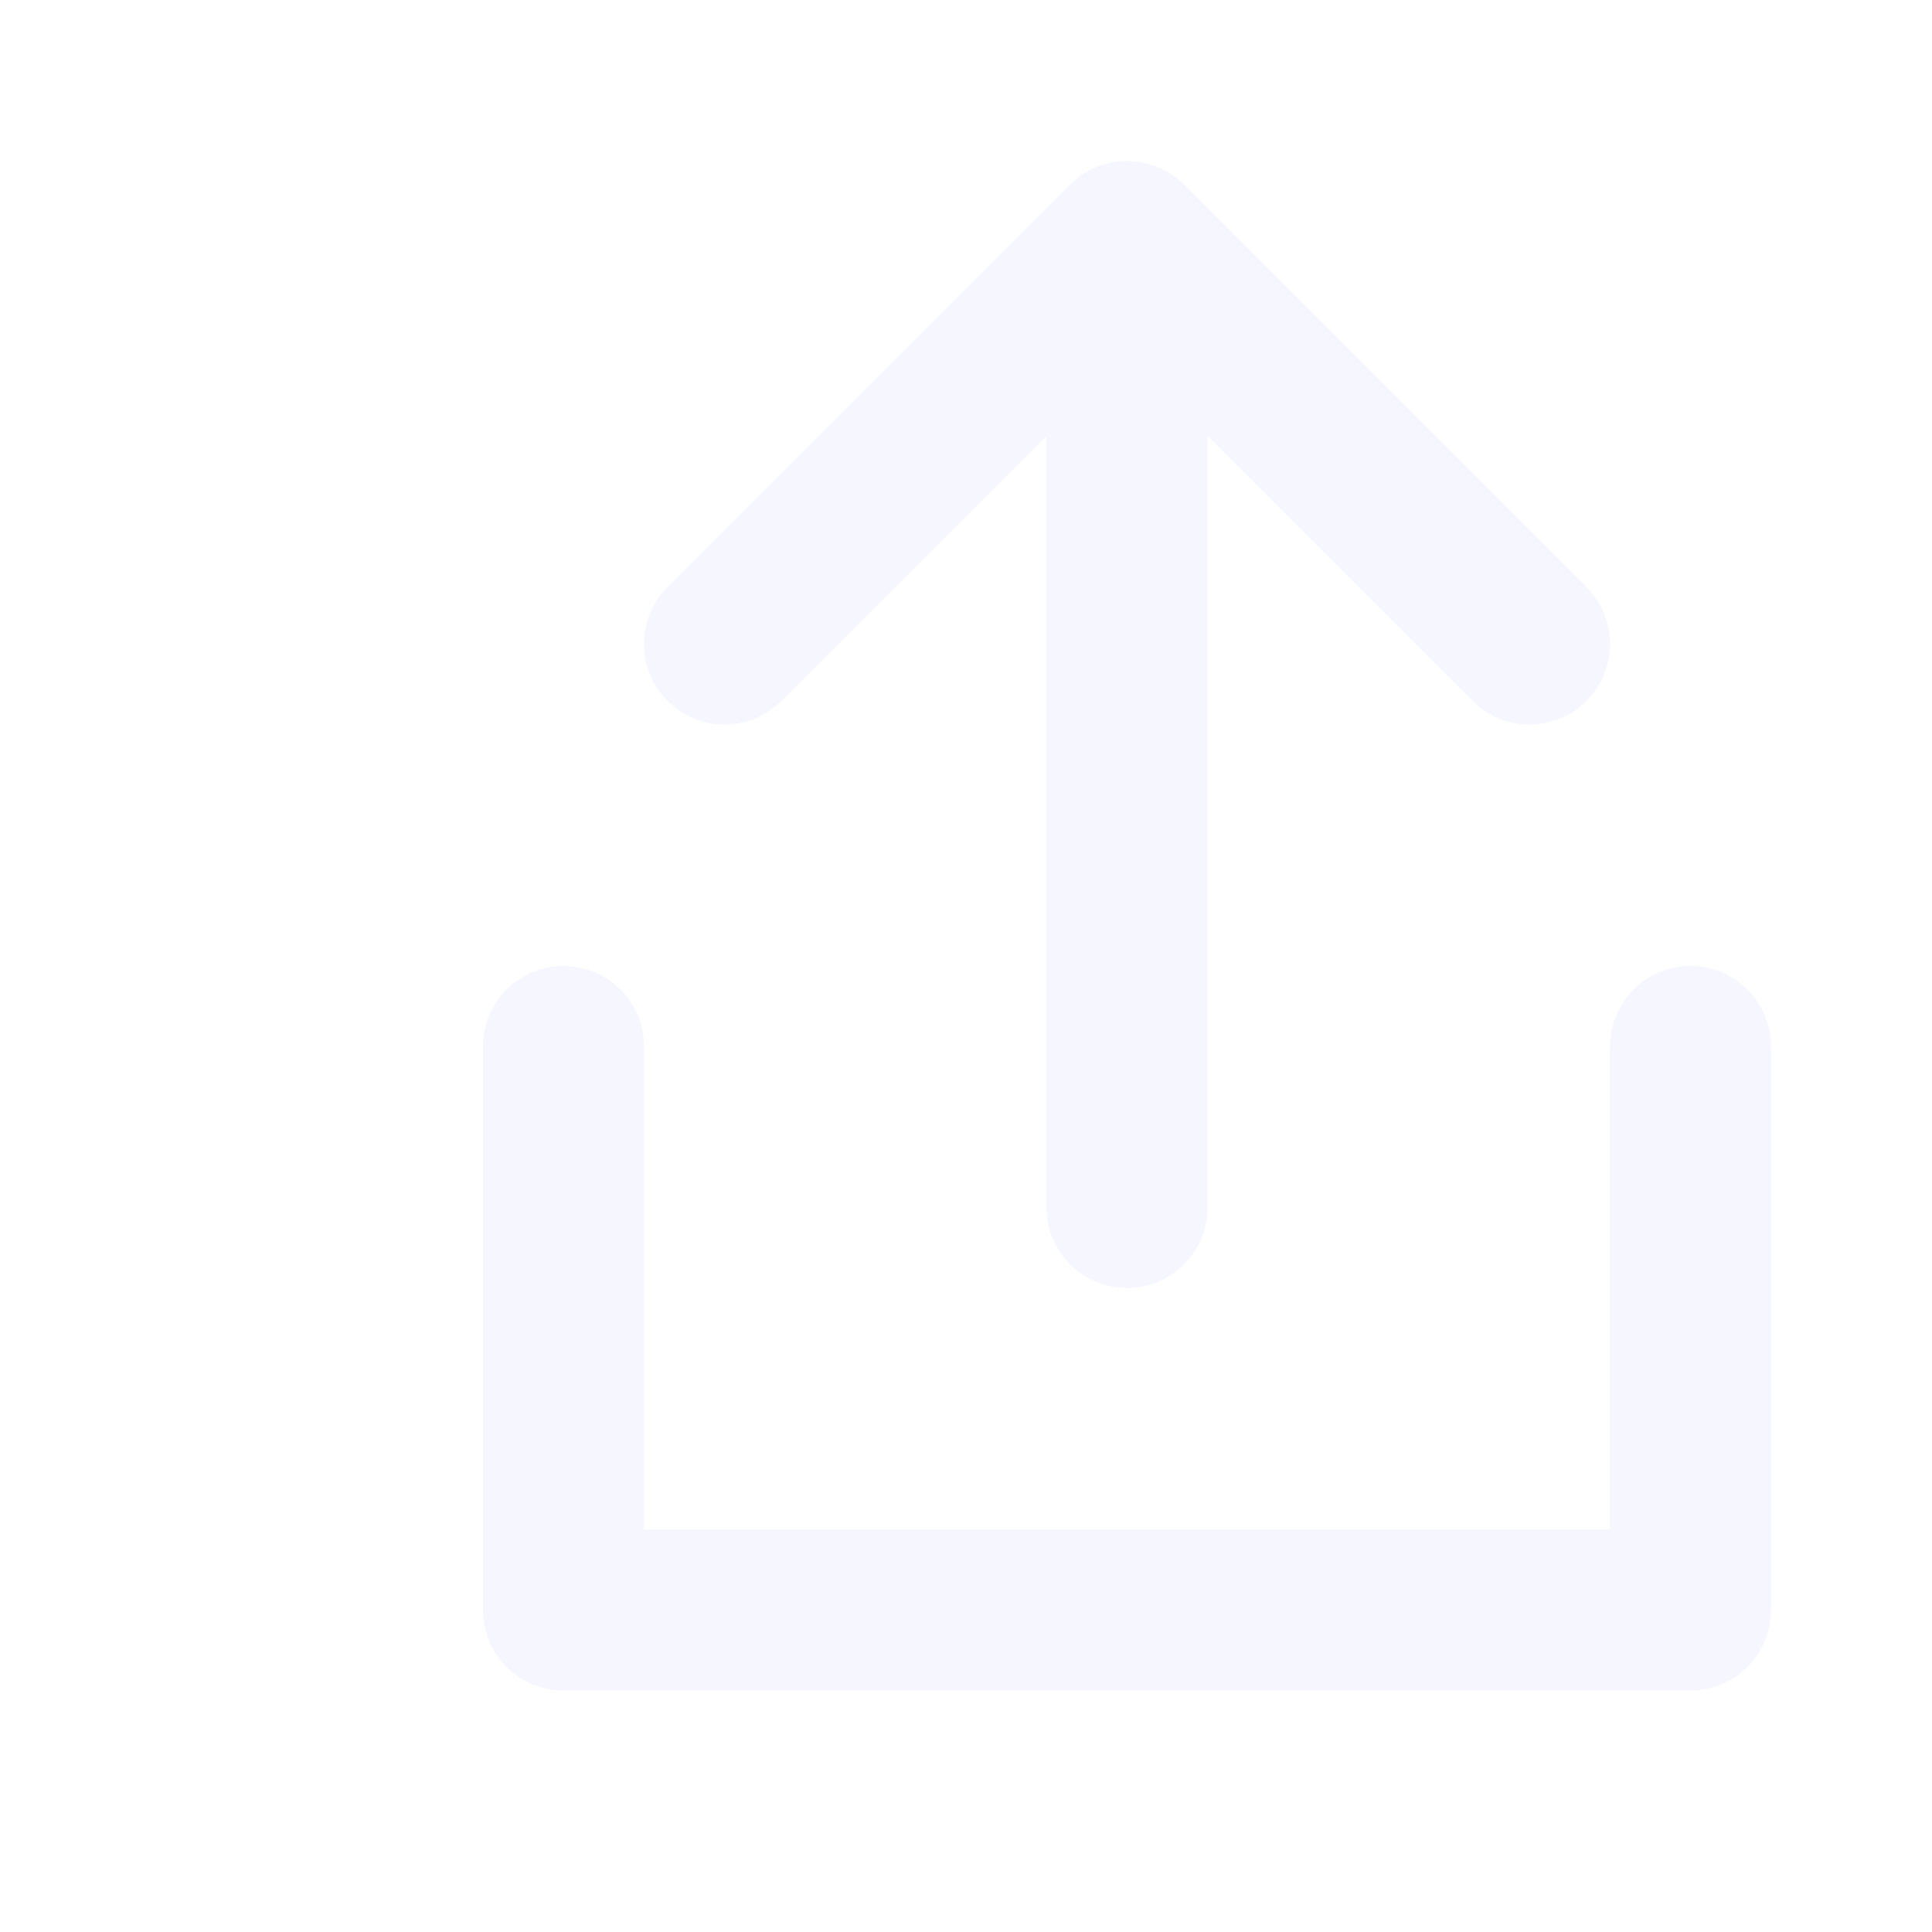
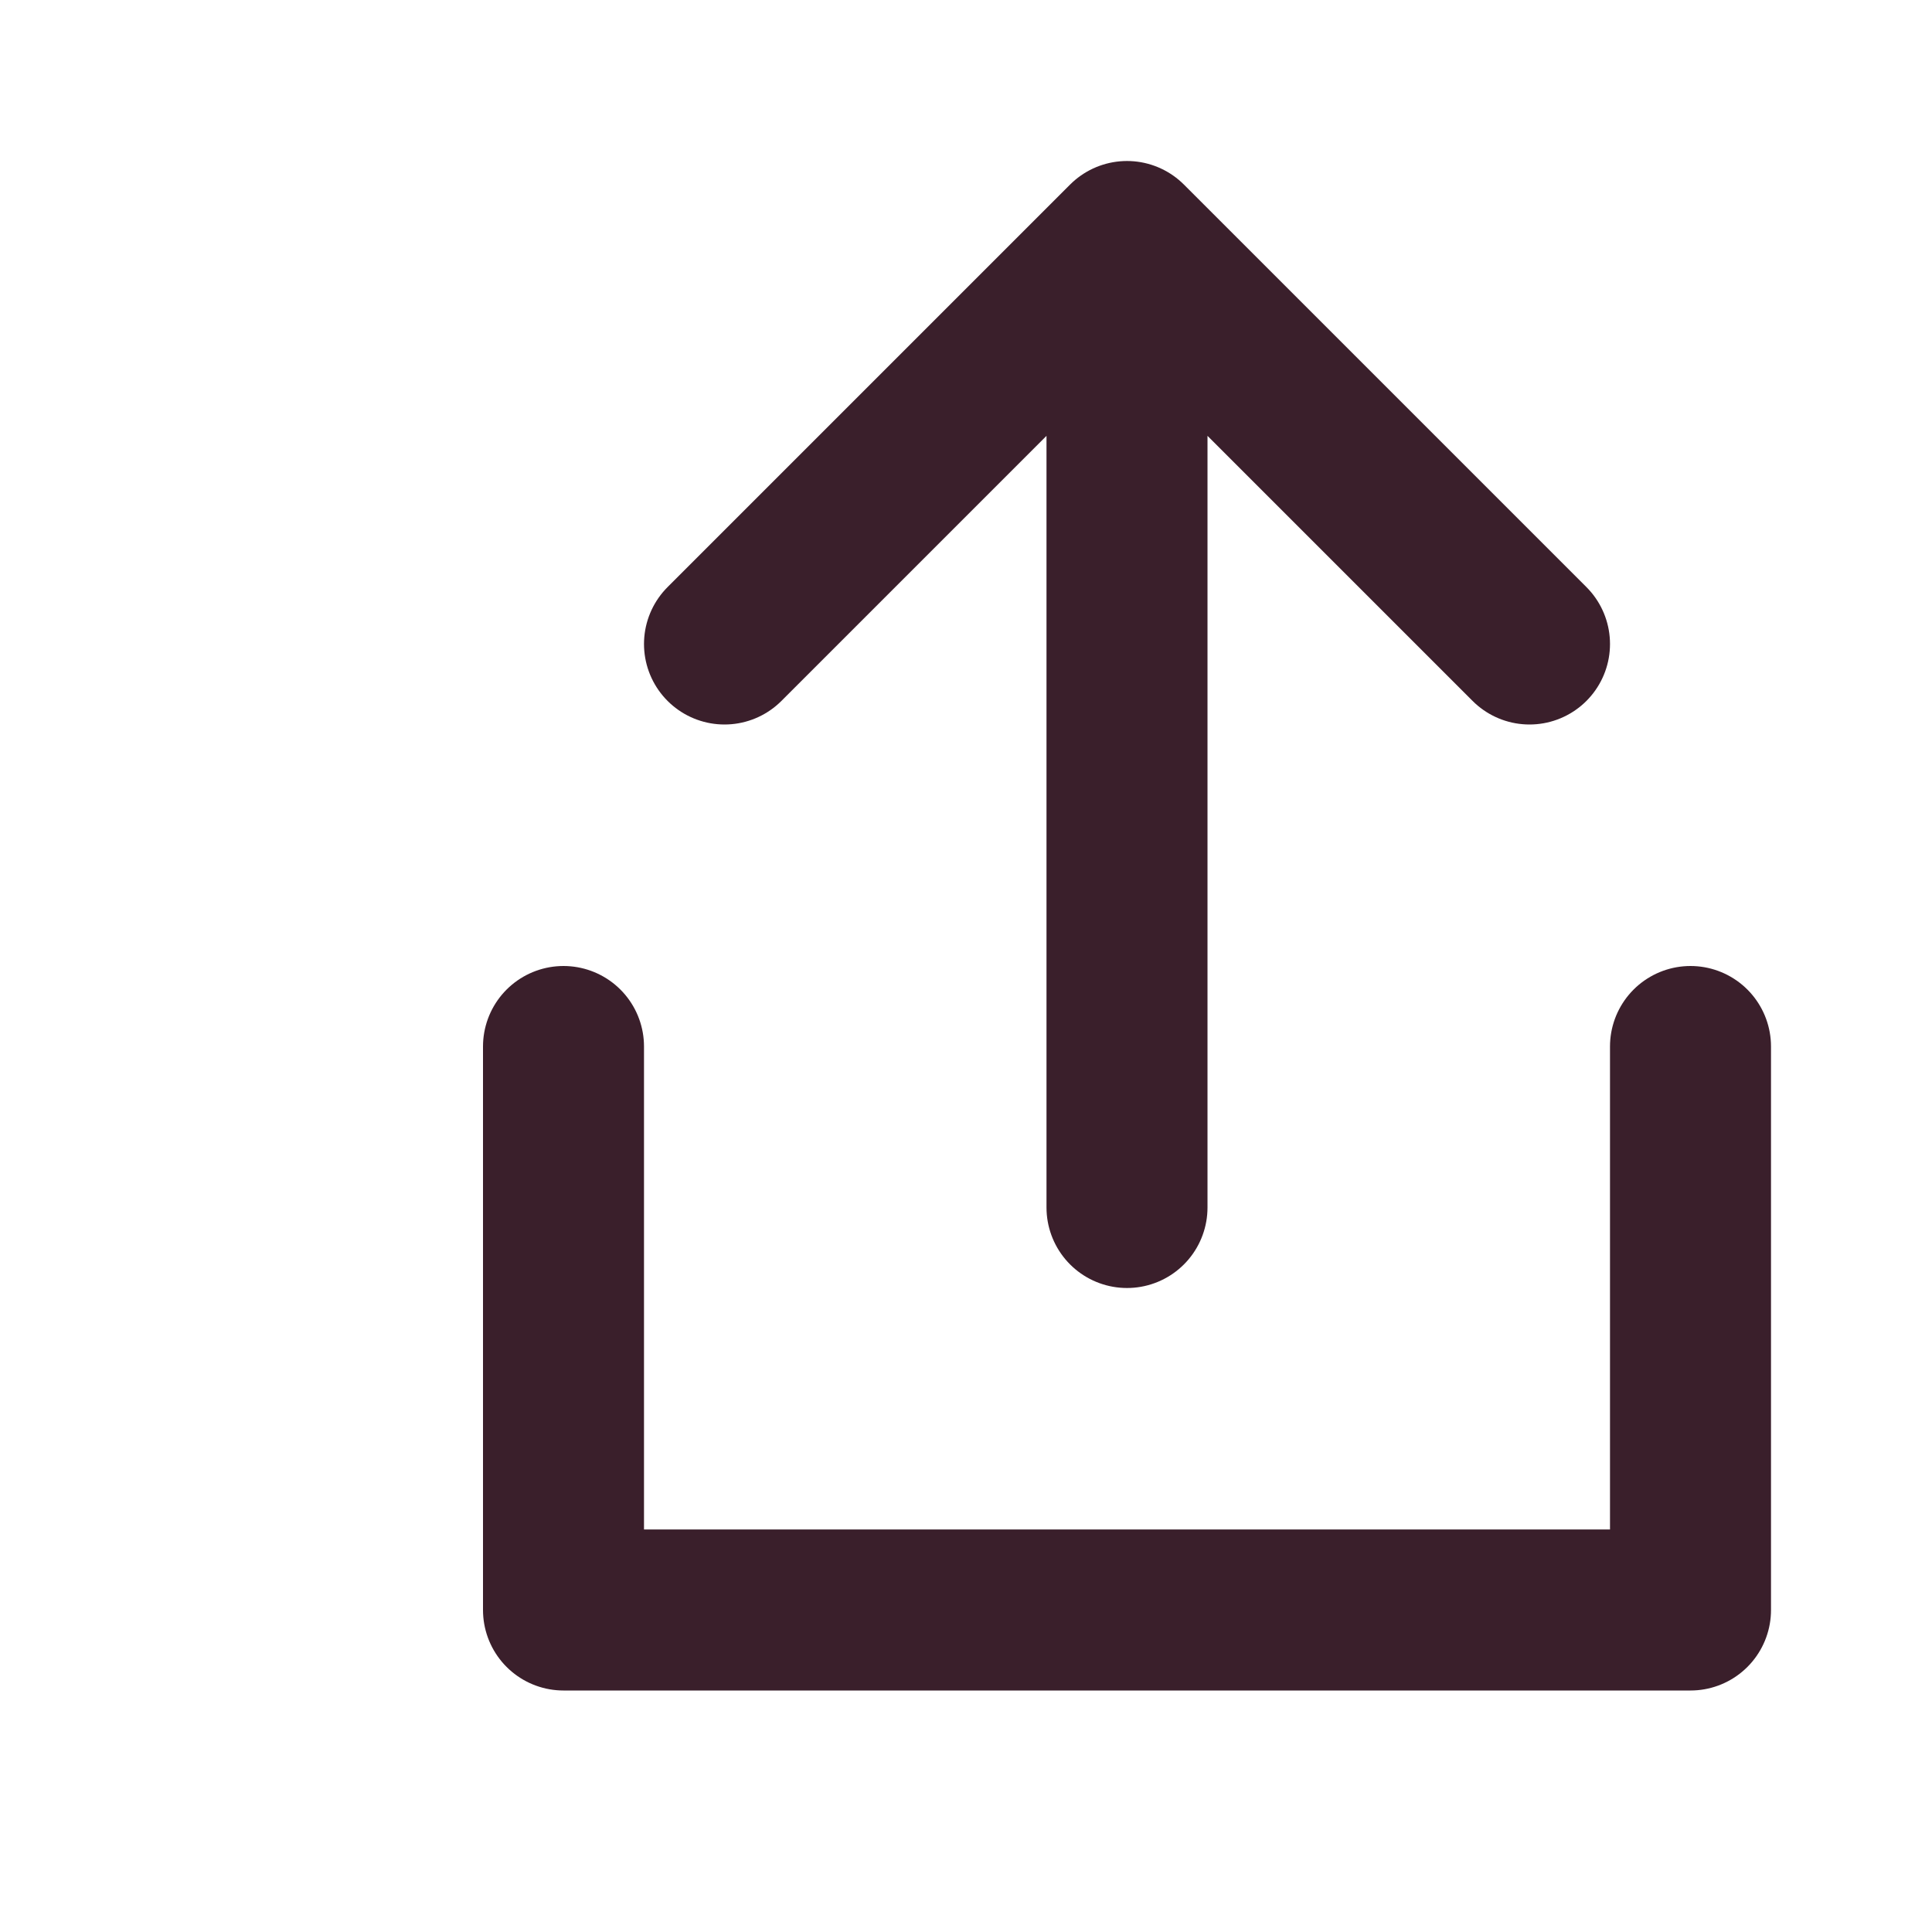
<svg xmlns="http://www.w3.org/2000/svg" preserveAspectRatio="none" overflow="visible" style="display: block;" width="24" height="24" viewBox="0 0 24 24" fill="none">
  <g id="Ãcono">
-     <path id="Vector" d="M14 15V3M19 8L14 3L9 8M7 13V20H21V13" stroke-width="2" stroke-linecap="round" stroke-linejoin="round" stroke="#F5F6FF" />
+     <path id="Vector" d="M14 15V3M19 8L14 3L9 8M7 13V20H21V13" stroke-width="2" stroke-linecap="round" stroke-linejoin="round" stroke="#3a1f2b" />
  </g>
</svg>
